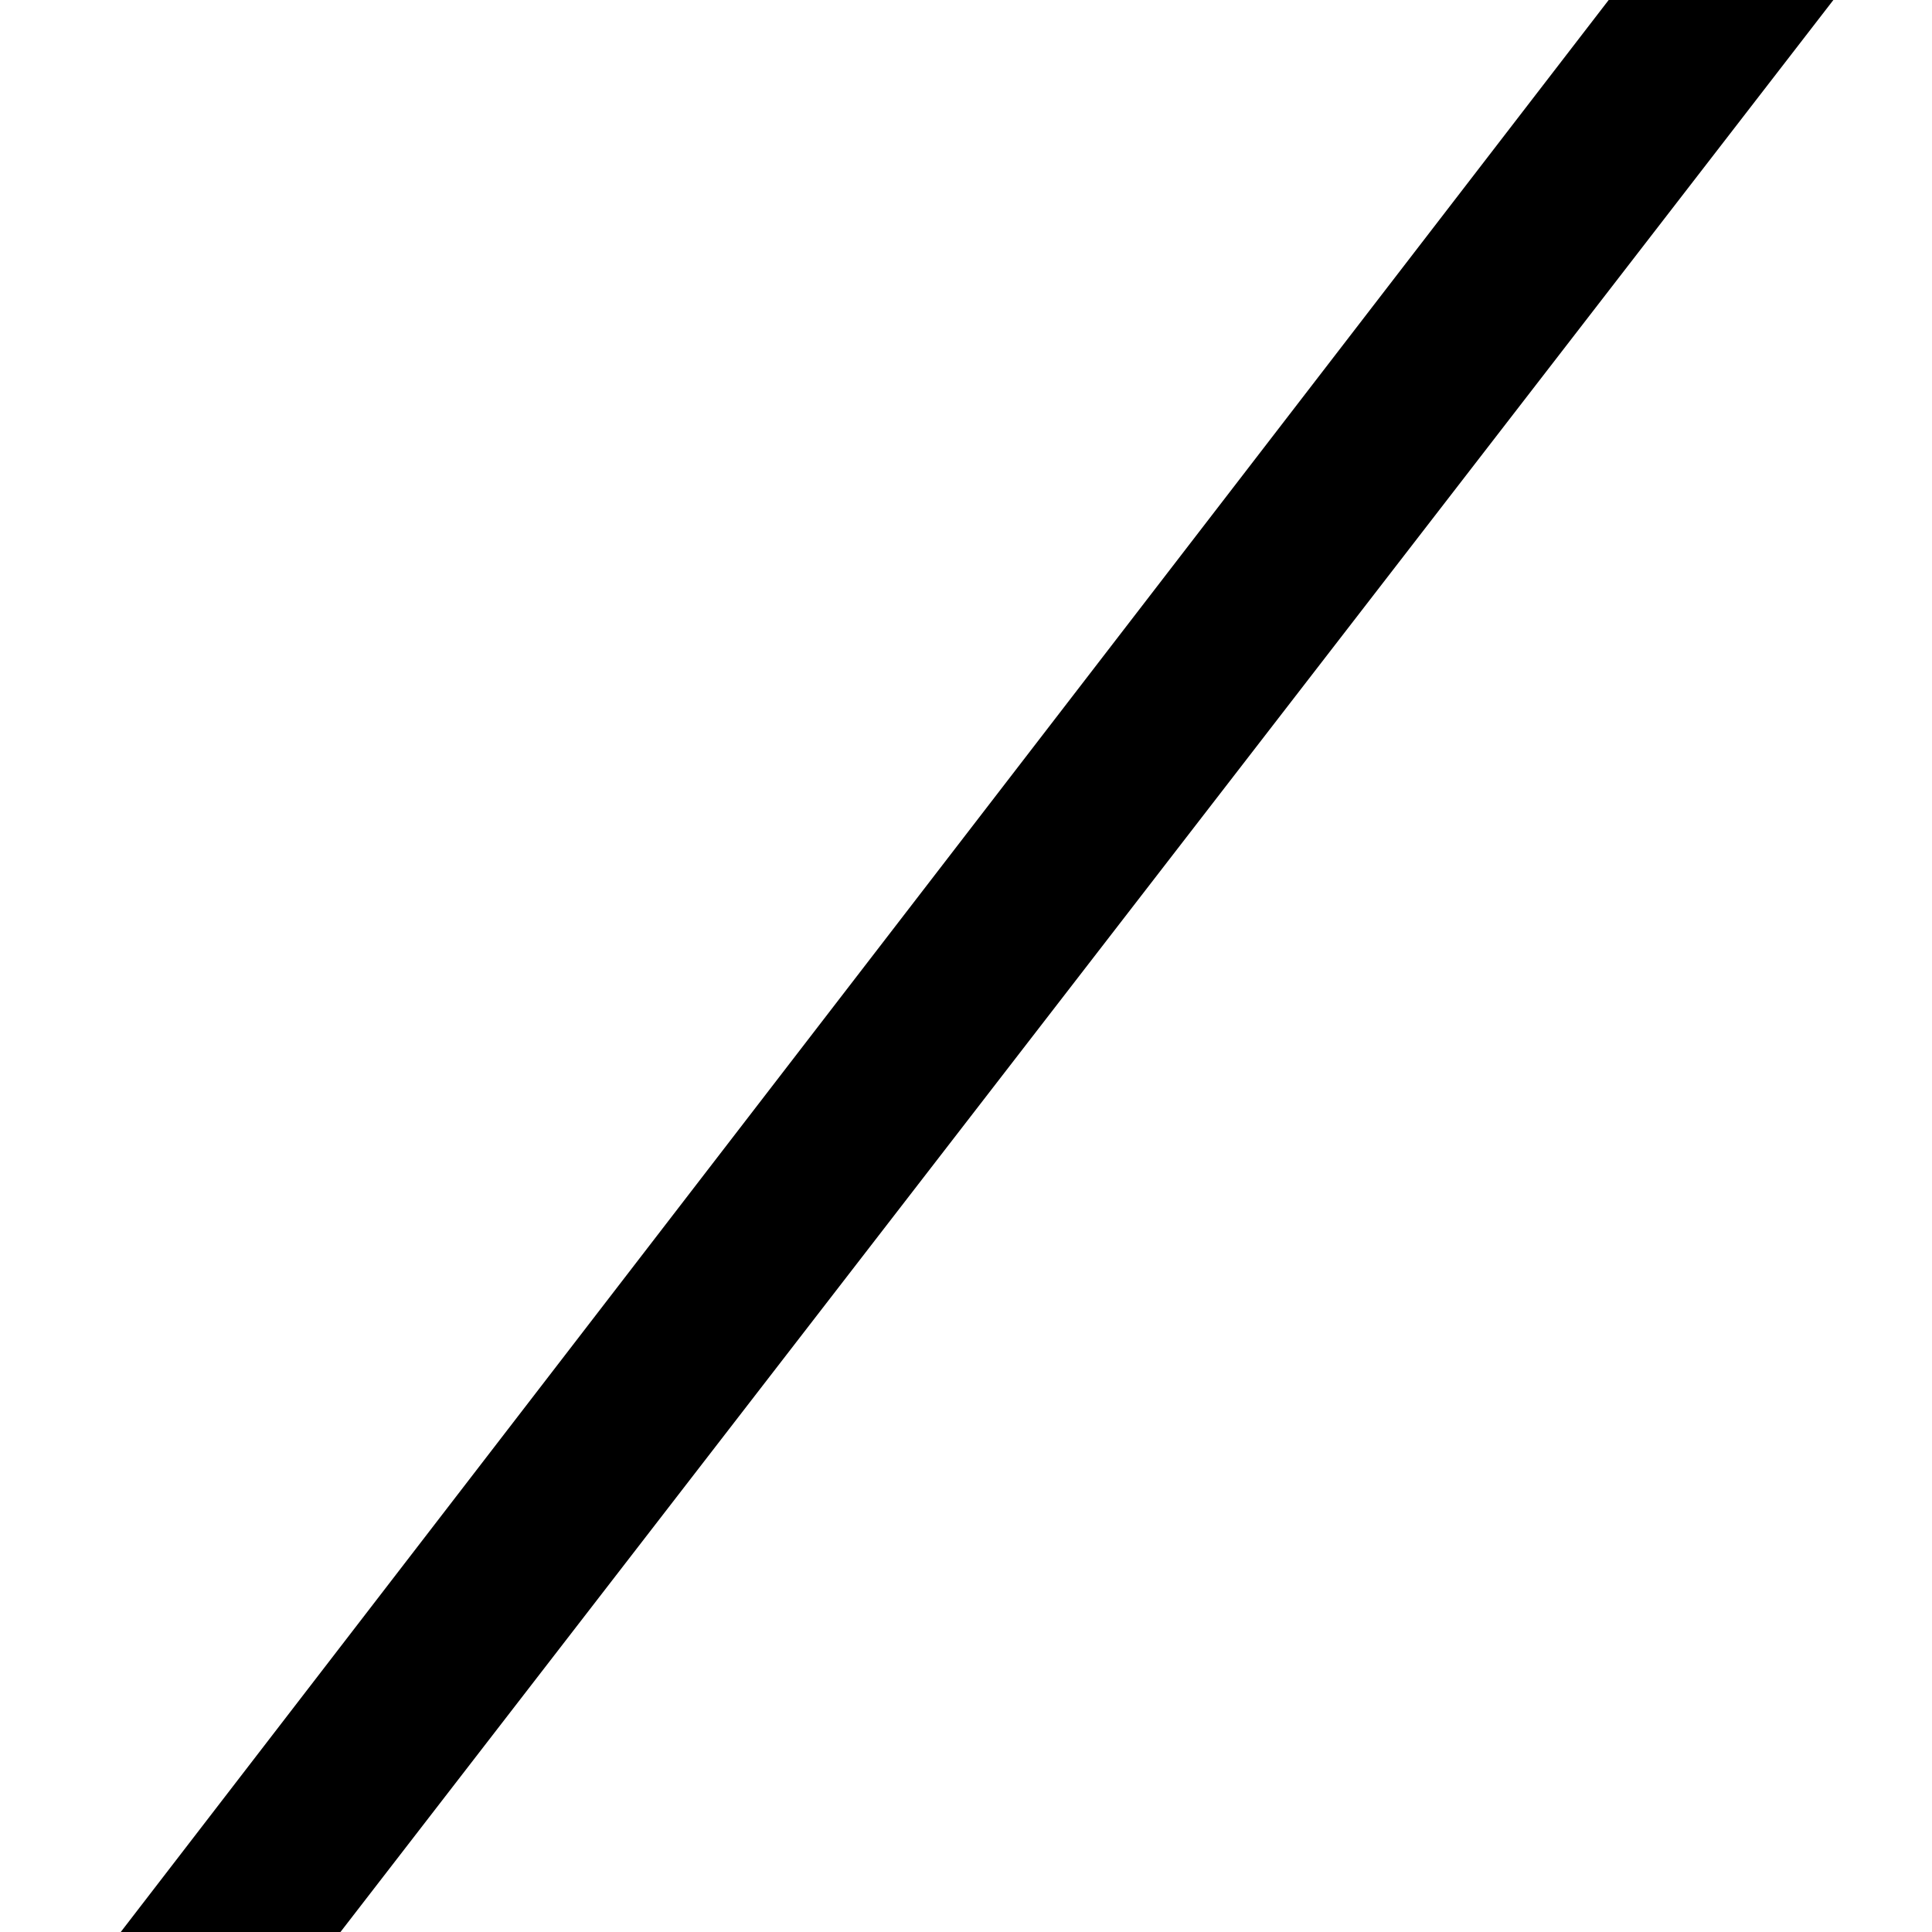
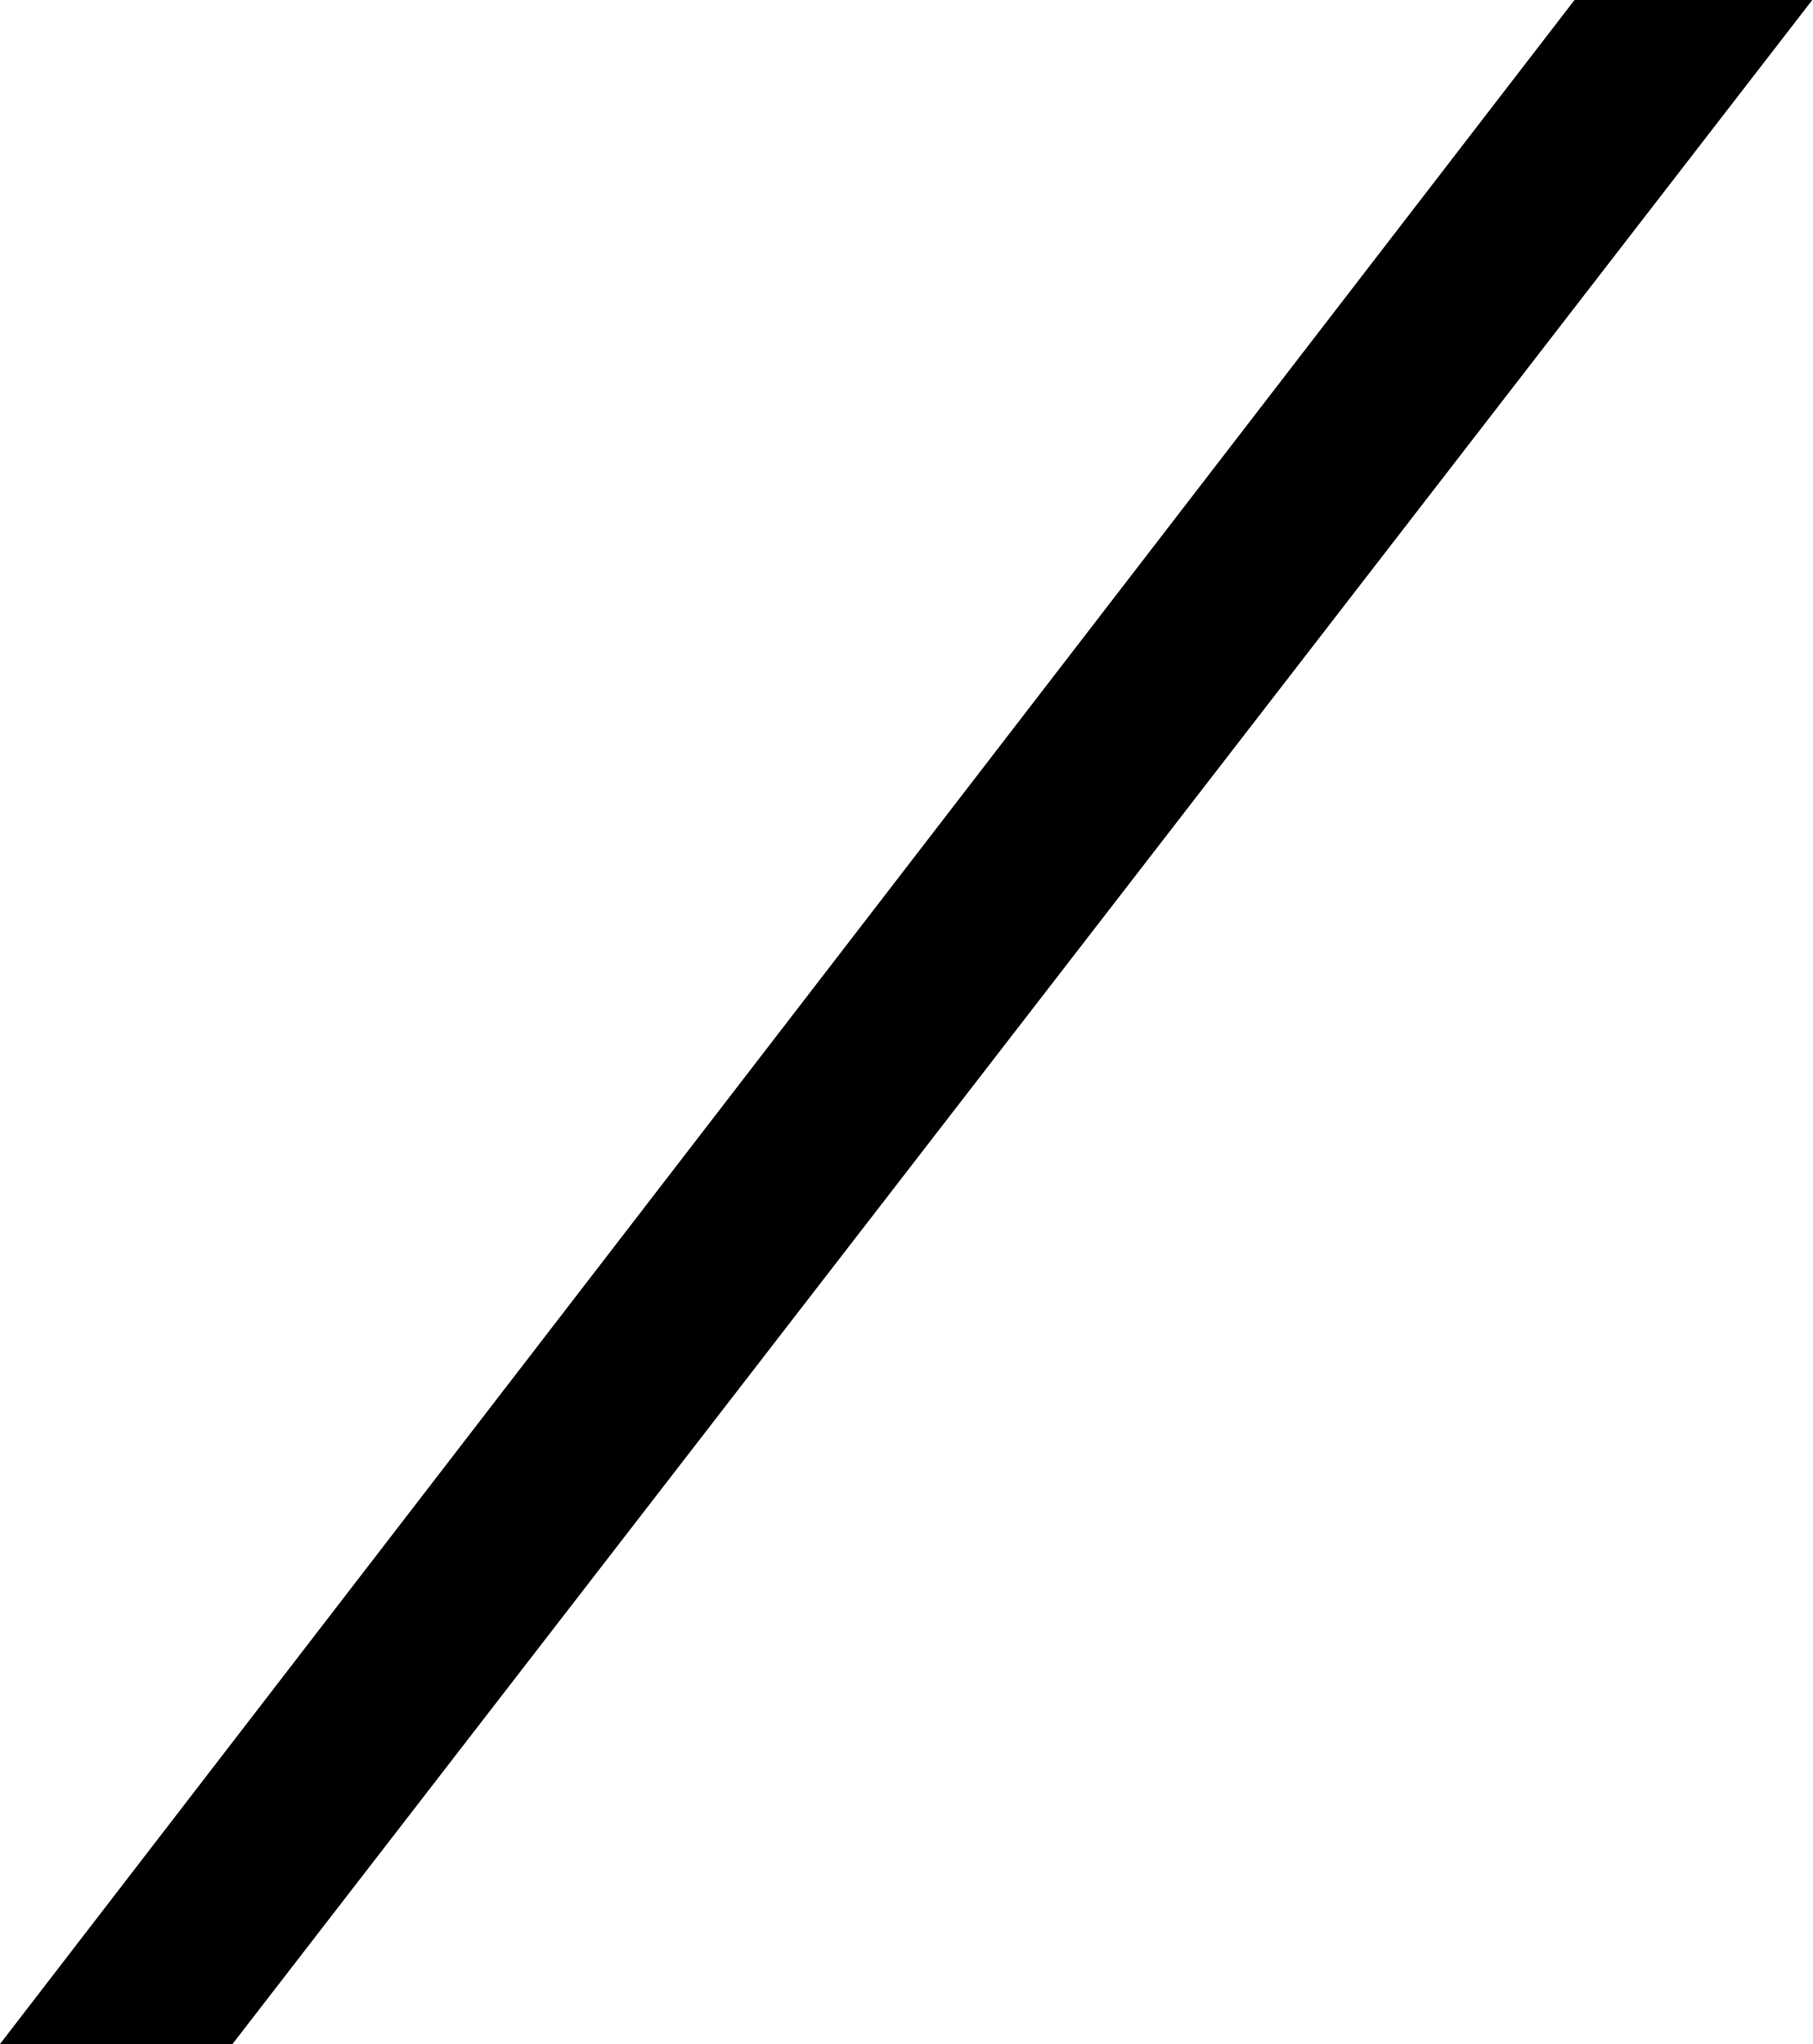
- <svg xmlns="http://www.w3.org/2000/svg" width="2048" height="2048" viewBox="0 0 2048 2048" version="1.1" id="svg4124">
+ <svg xmlns="http://www.w3.org/2000/svg" width="1815.44" height="2048" viewBox="0 0 1815.44 2048" version="1.1" id="svg4124">
  <defs id="defs4130" />
-   <g id="Icons" transform="matrix(25.10894,0,0,25.10894,-215.923,-225.9804)">
+   <g id="Icons" transform="matrix(25.10894,0,0,25.10894,-343.9258,-225.9804)">
    <g id="switch">
      <g transform="translate(14,9)" id="g4134">
        <path d="m 72.303,81.565 -9.276,0 L 0,0 9.486,0 72.303,81.565 z" transform="matrix(-1,0,0,1,72,0)" id="path4136" />
      </g>
    </g>
  </g>
</svg>
